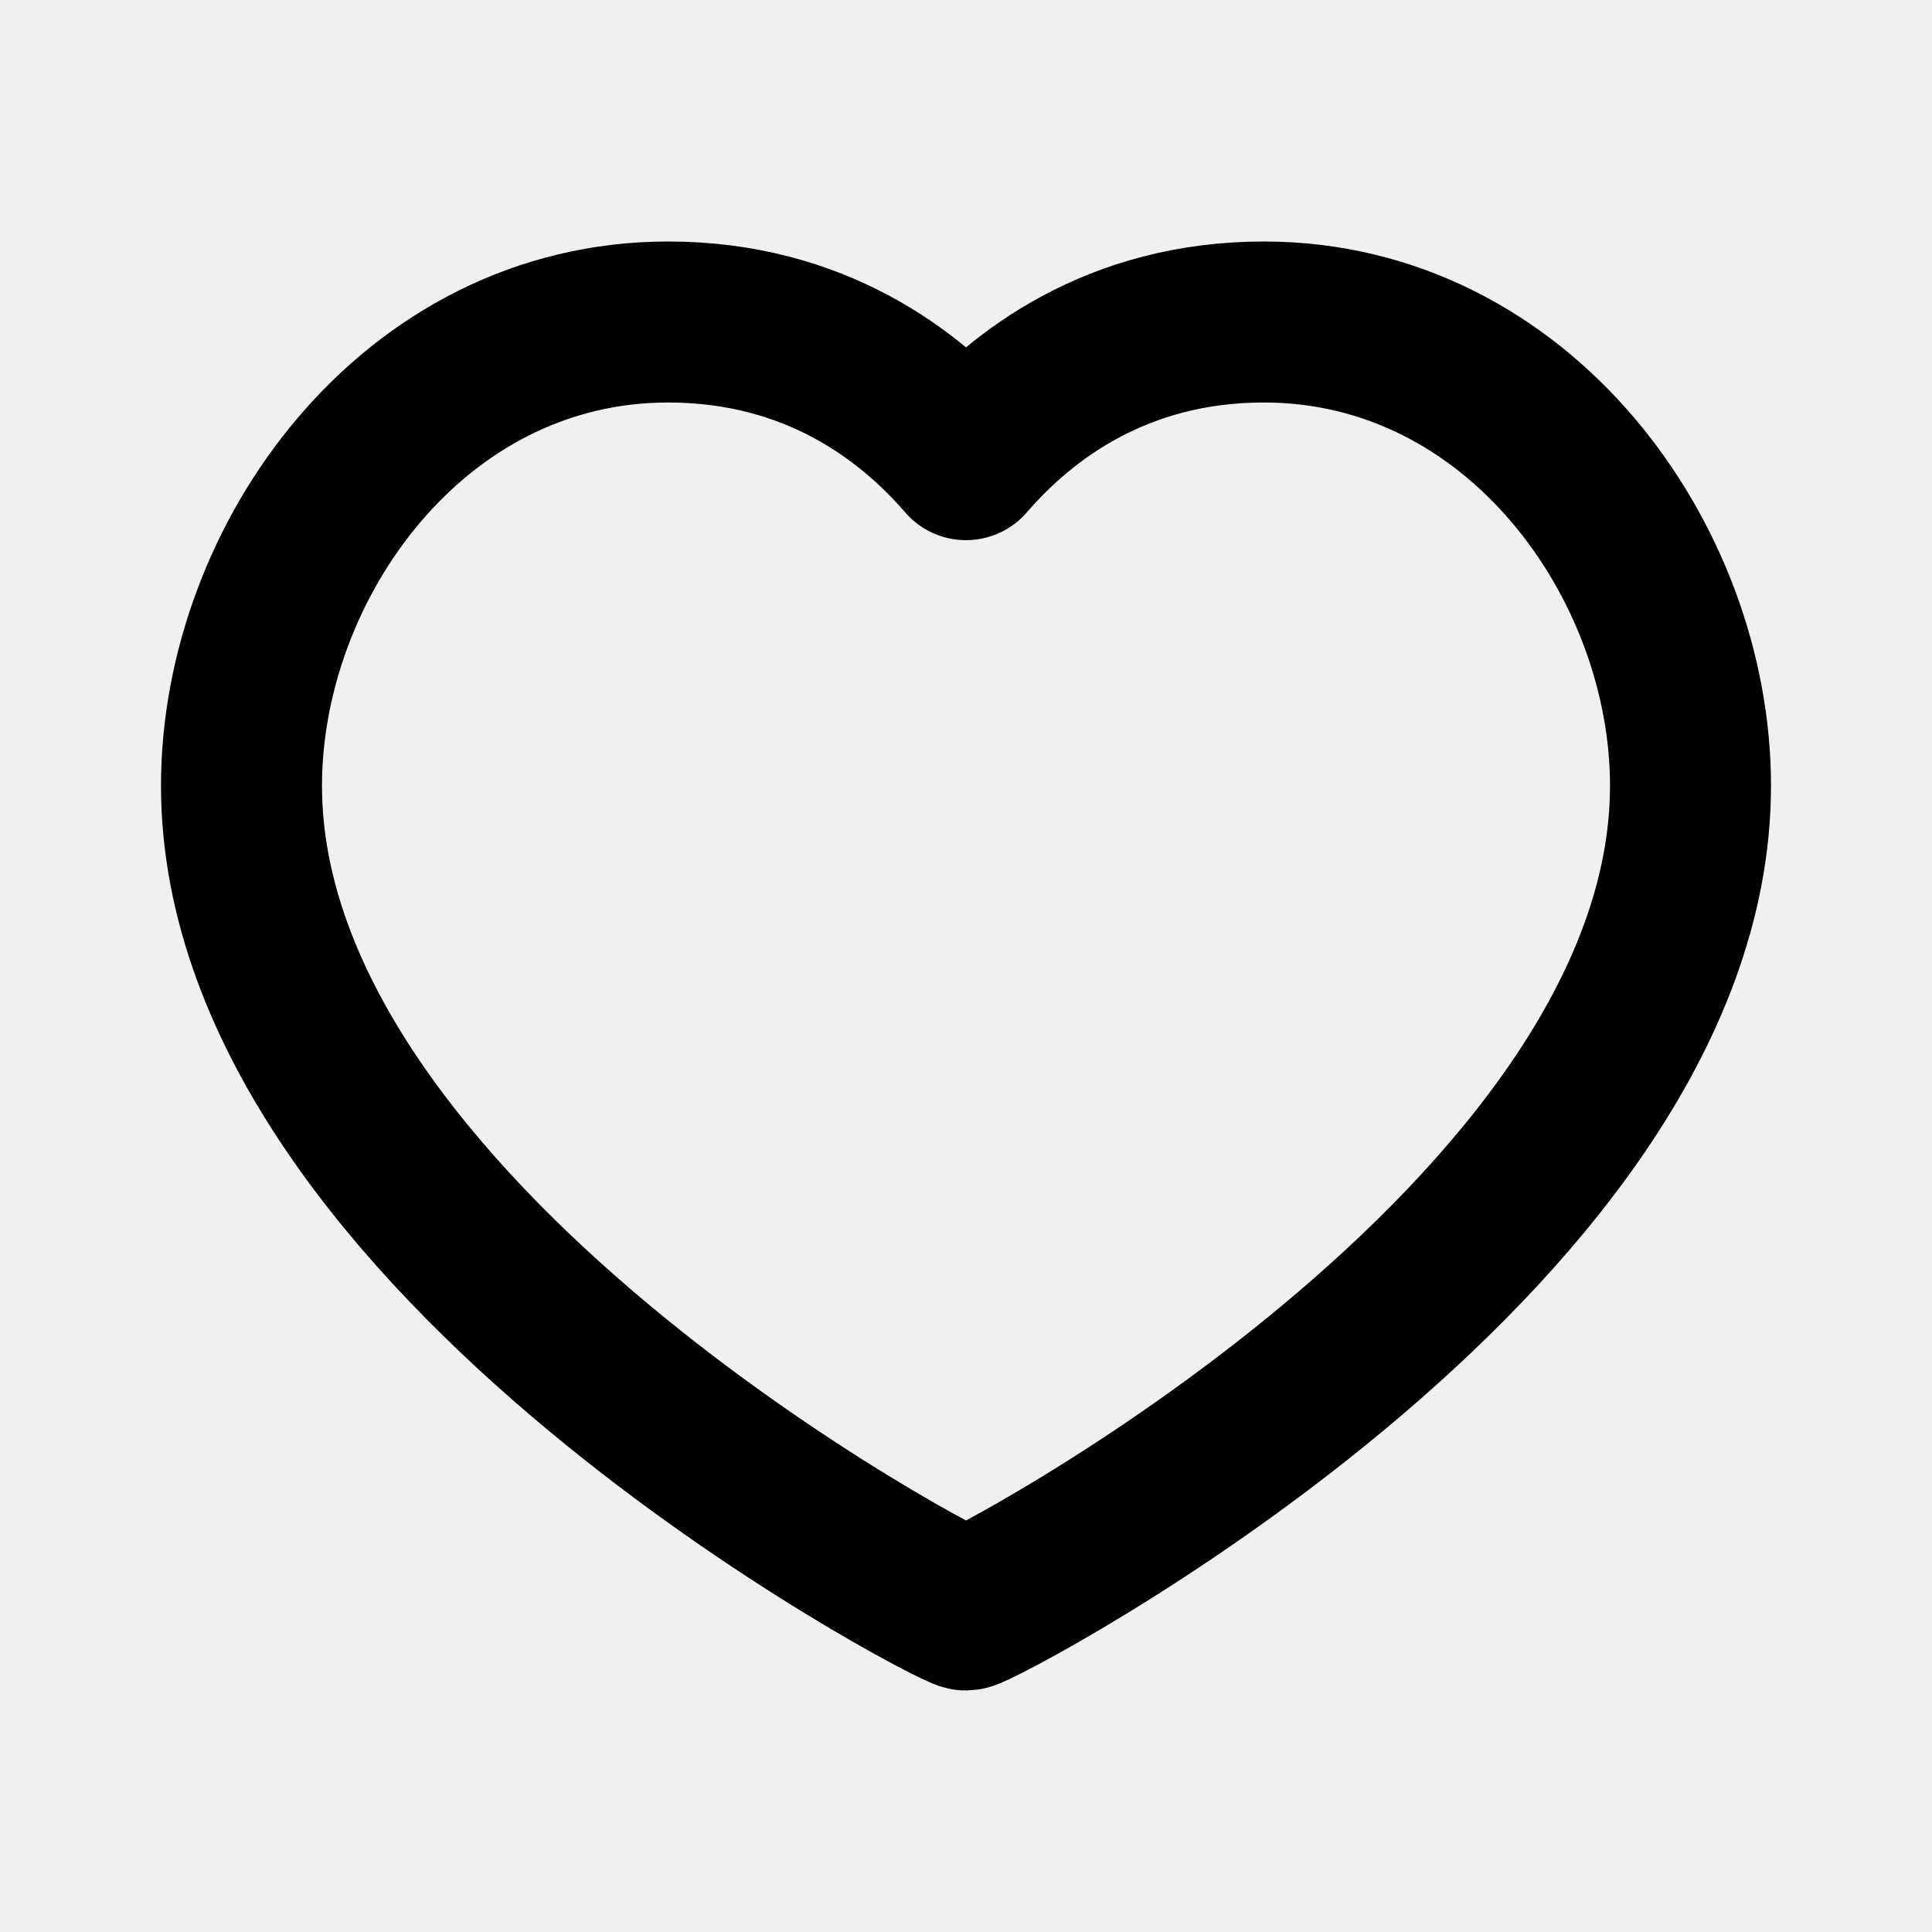
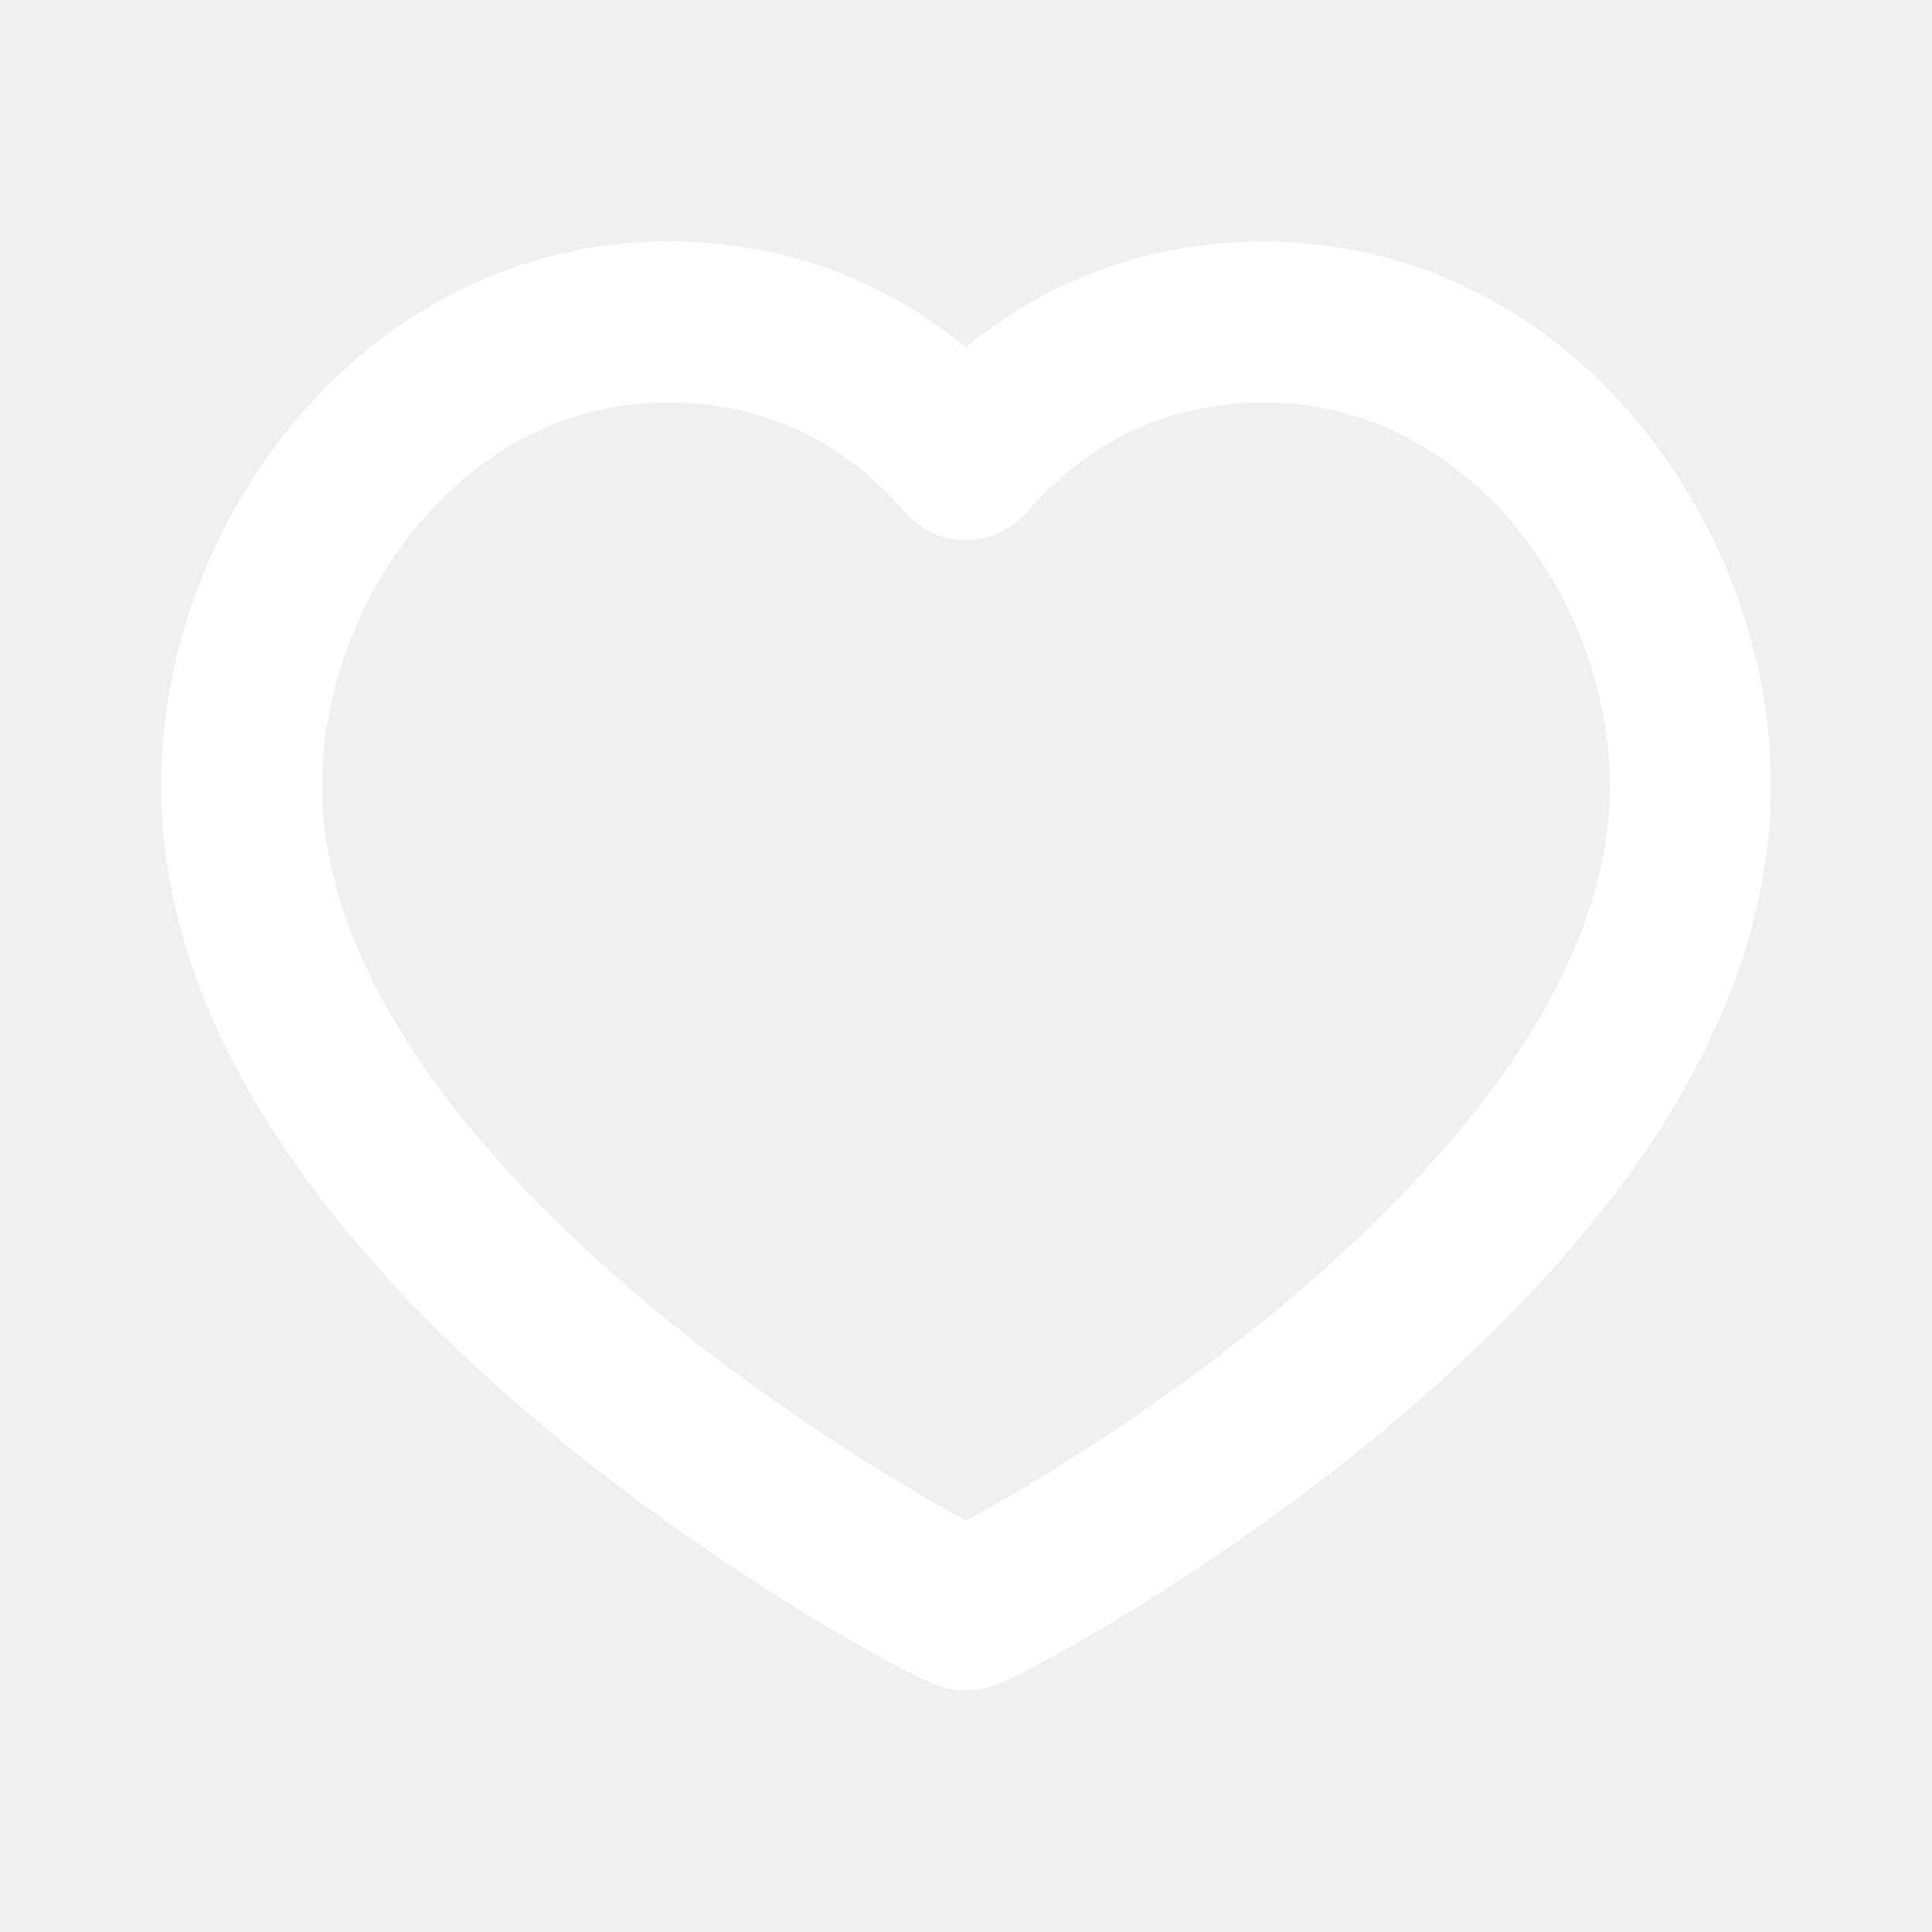
<svg xmlns="http://www.w3.org/2000/svg" width="24" height="24" viewBox="0 0 24 24" fill="none">
-   <path d="M15.7 4C18.87 4 21 6.98 21 9.76C21 15.39 12.16 20 12 20C11.84 20 3 15.39 3 9.76C3 6.98 5.13 4 8.3 4C10.12 4 11.31 4.91 12 5.71C12.69 4.91 13.88 4 15.7 4Z" stroke="black" stroke-width="2" stroke-linecap="round" stroke-linejoin="round" />
+   <path d="M15.7 4C18.87 4 21 6.98 21 9.76C21 15.39 12.16 20 12 20C11.84 20 3 15.39 3 9.76C3 6.98 5.13 4 8.3 4C10.12 4 11.31 4.91 12 5.71C12.69 4.91 13.88 4 15.7 4Z" stroke="white" stroke-width="2" stroke-linecap="round" stroke-linejoin="round" />
</svg>
